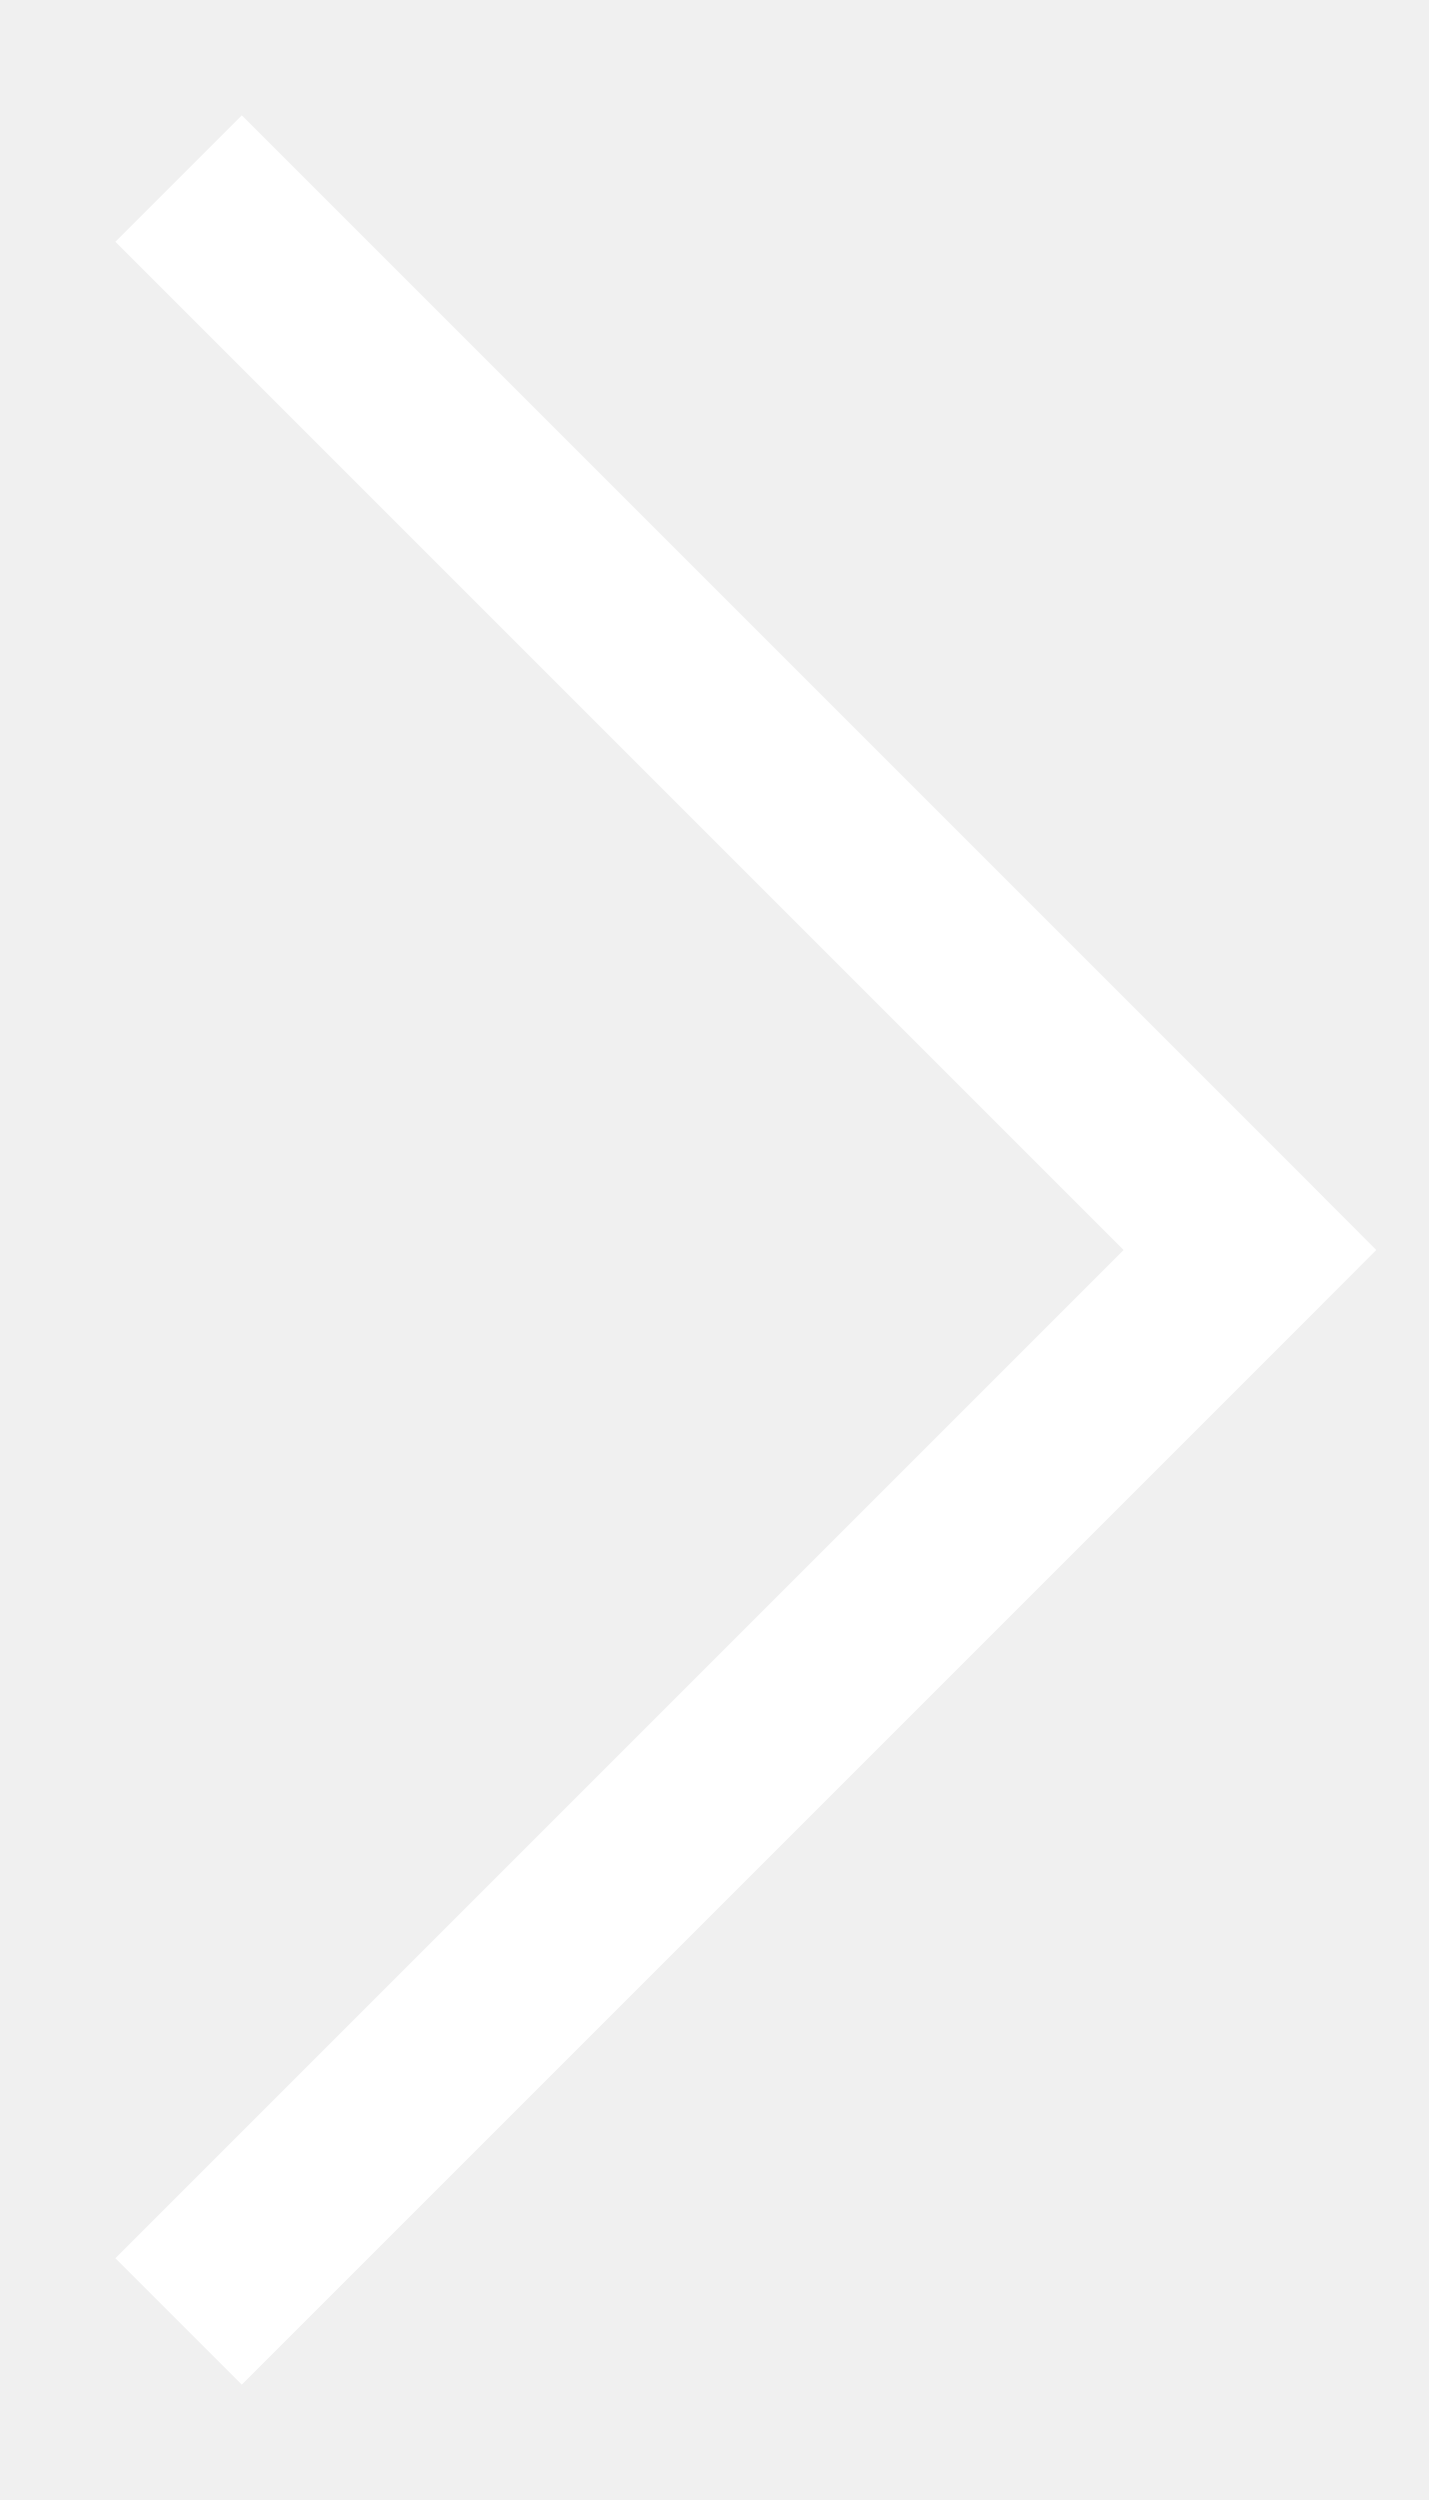
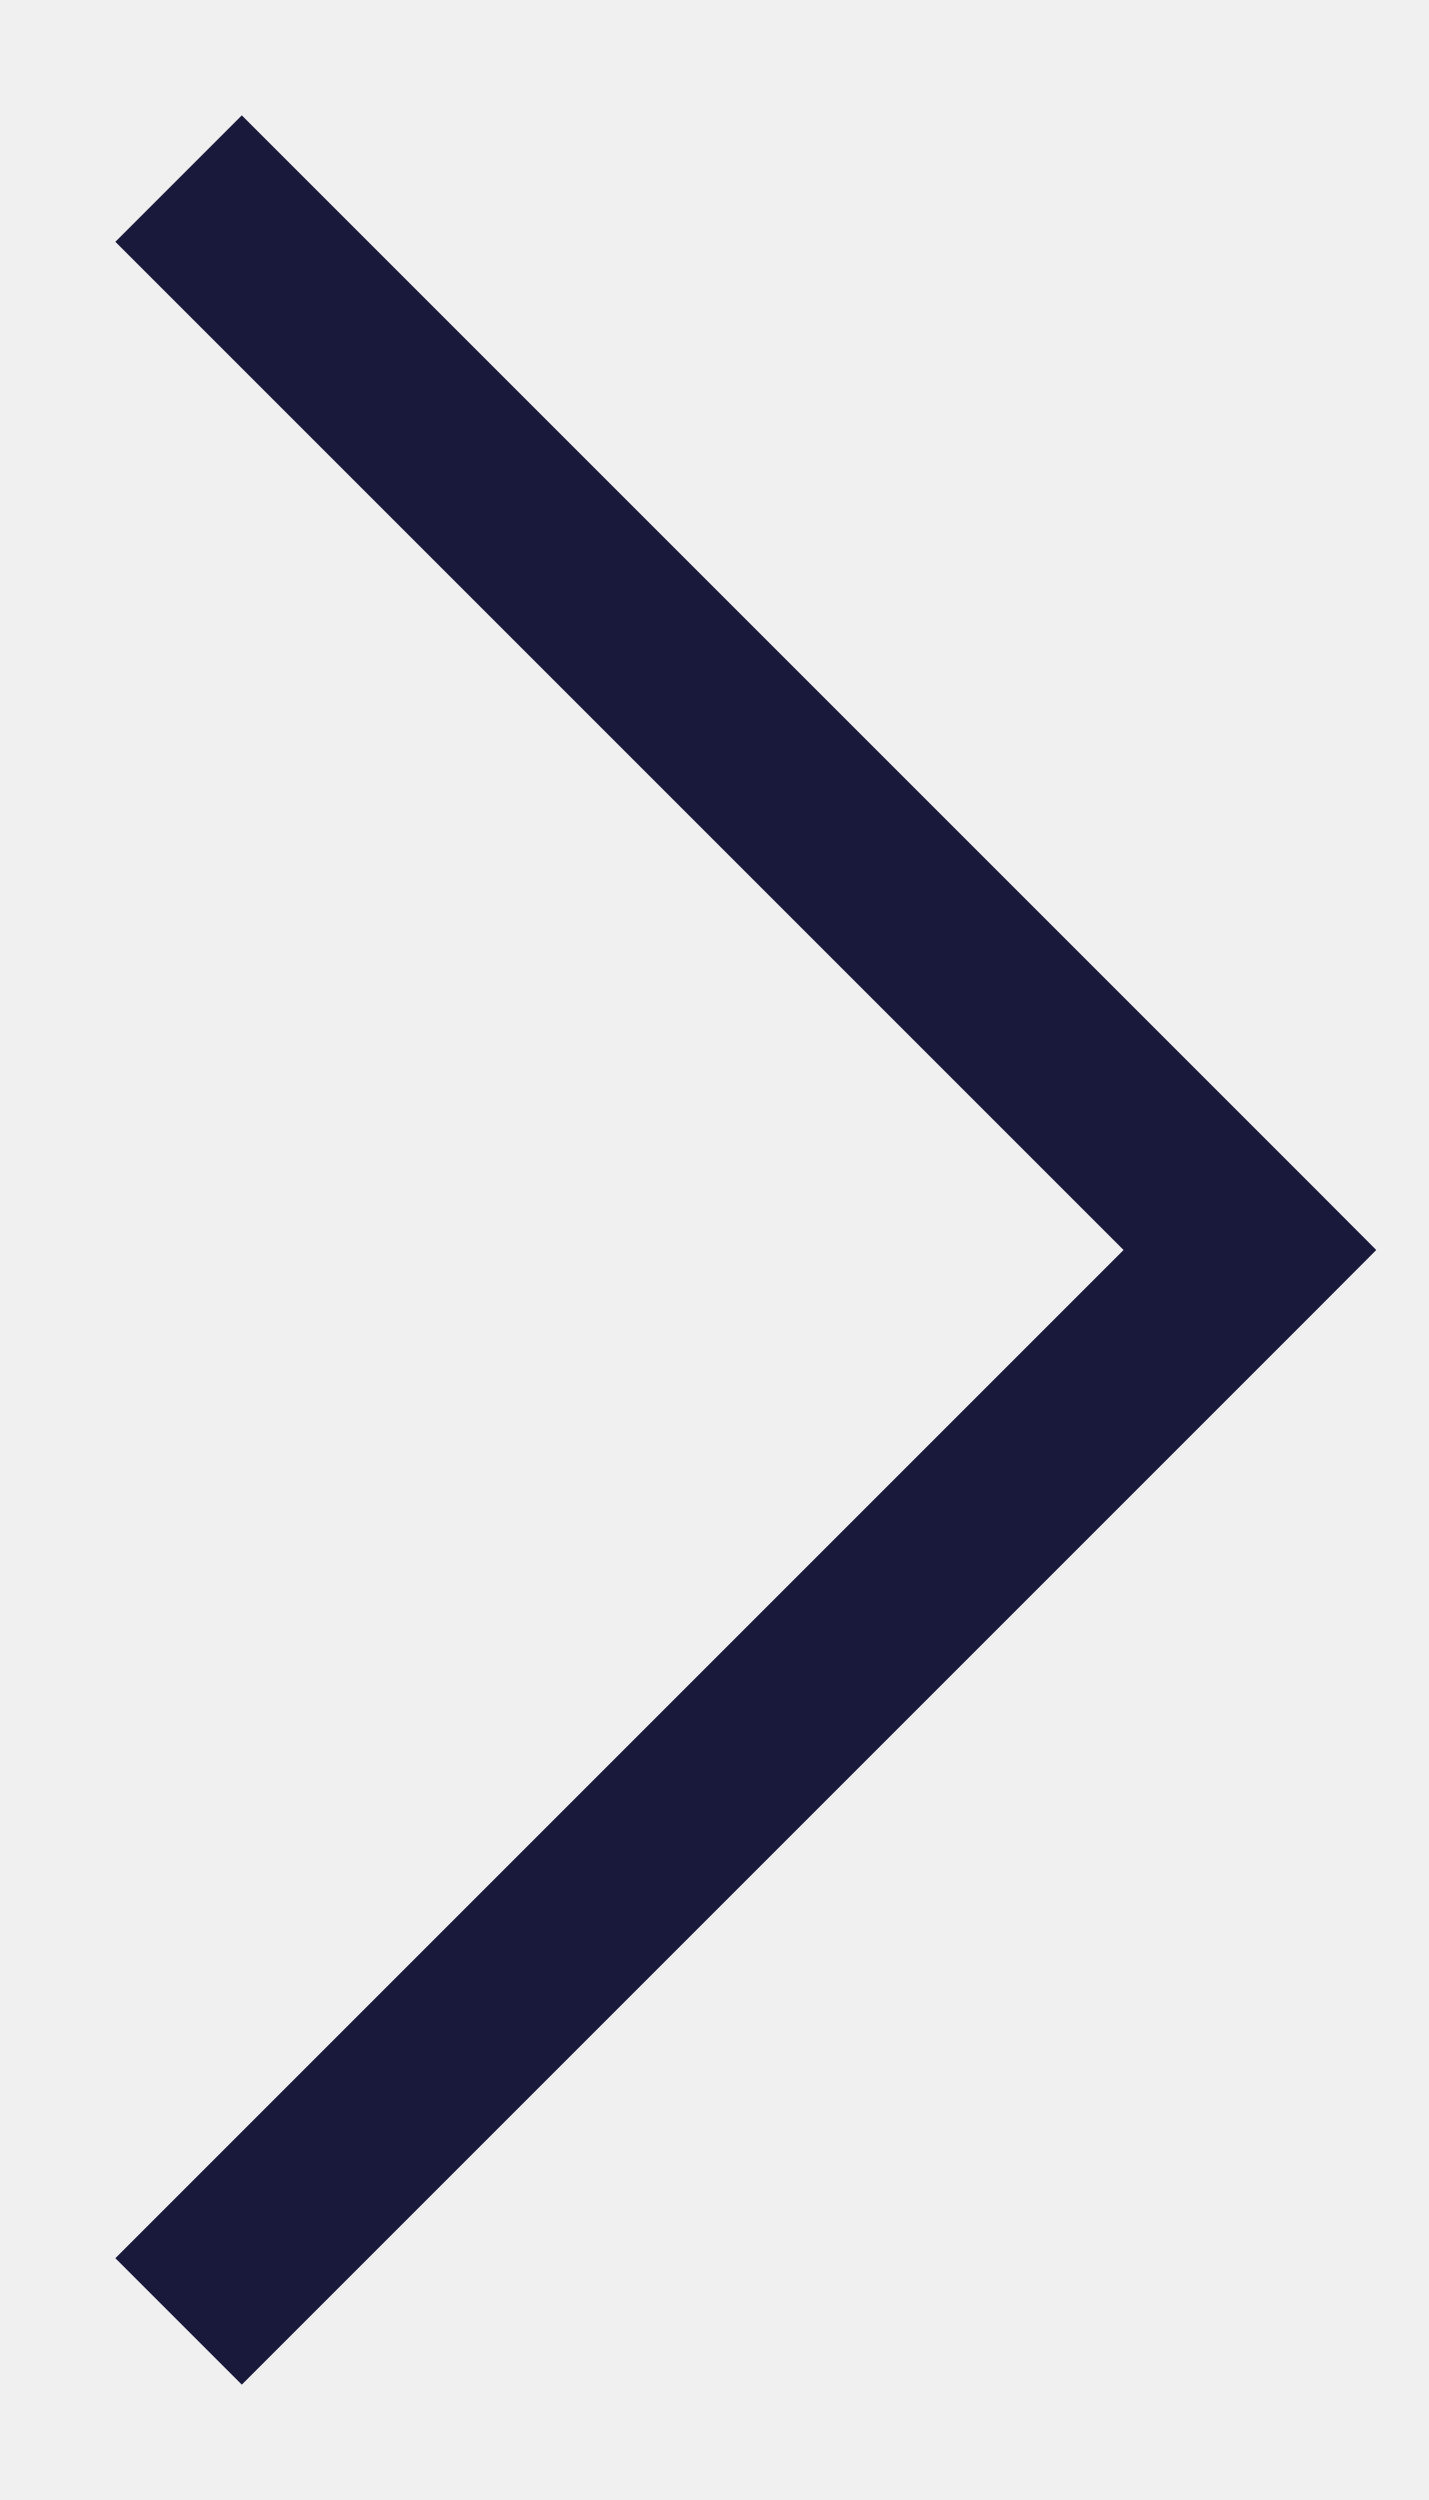
<svg xmlns="http://www.w3.org/2000/svg" width="8" height="14" viewBox="0 0 8 14" fill="none">
-   <path d="M7 7L7.354 6.646L7.707 7L7.354 7.354L7 7ZM1.354 0.646L7.354 6.646L6.646 7.354L0.646 1.354L1.354 0.646ZM7.354 7.354L1.354 13.354L0.646 12.646L6.646 6.646L7.354 7.354Z" fill="white" />
+   <path d="M7 7L7.354 6.646L7.707 7L7.354 7.354L7 7ZM1.354 0.646L7.354 6.646L6.646 7.354L0.646 1.354L1.354 0.646ZM7.354 7.354L1.354 13.354L0.646 12.646L6.646 6.646L7.354 7.354Z" fill="#19193C" />
</svg>
